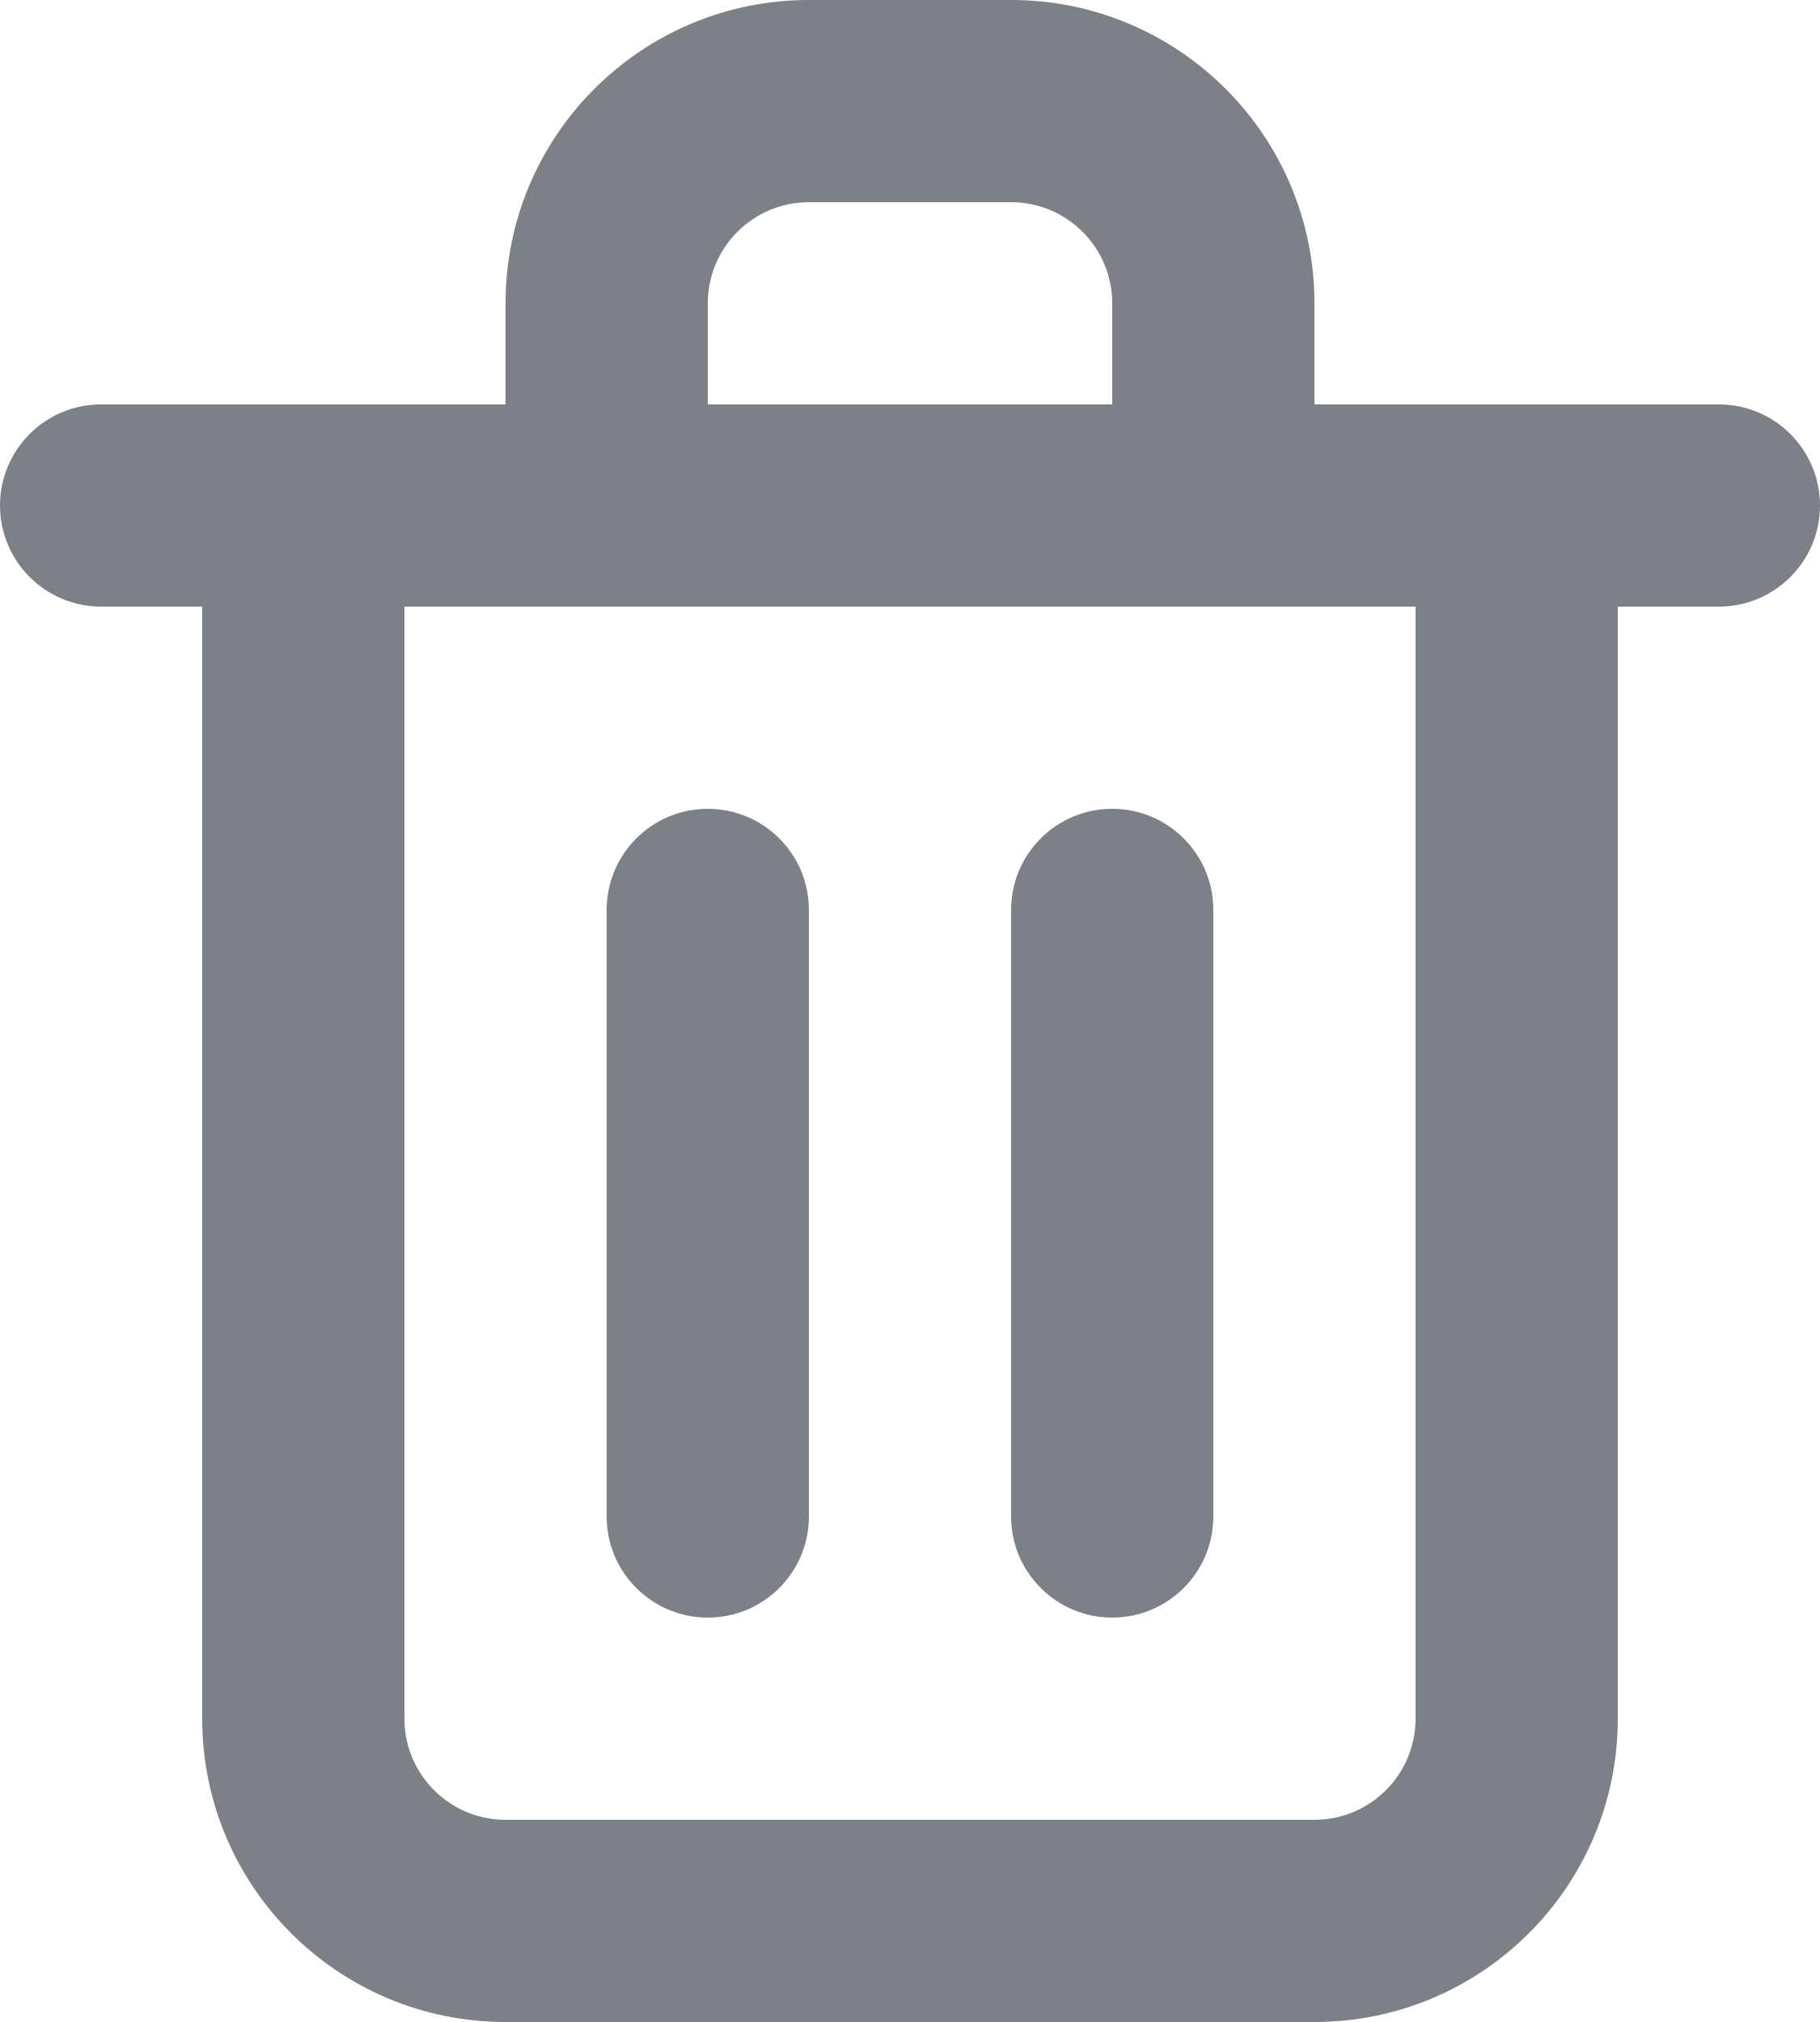
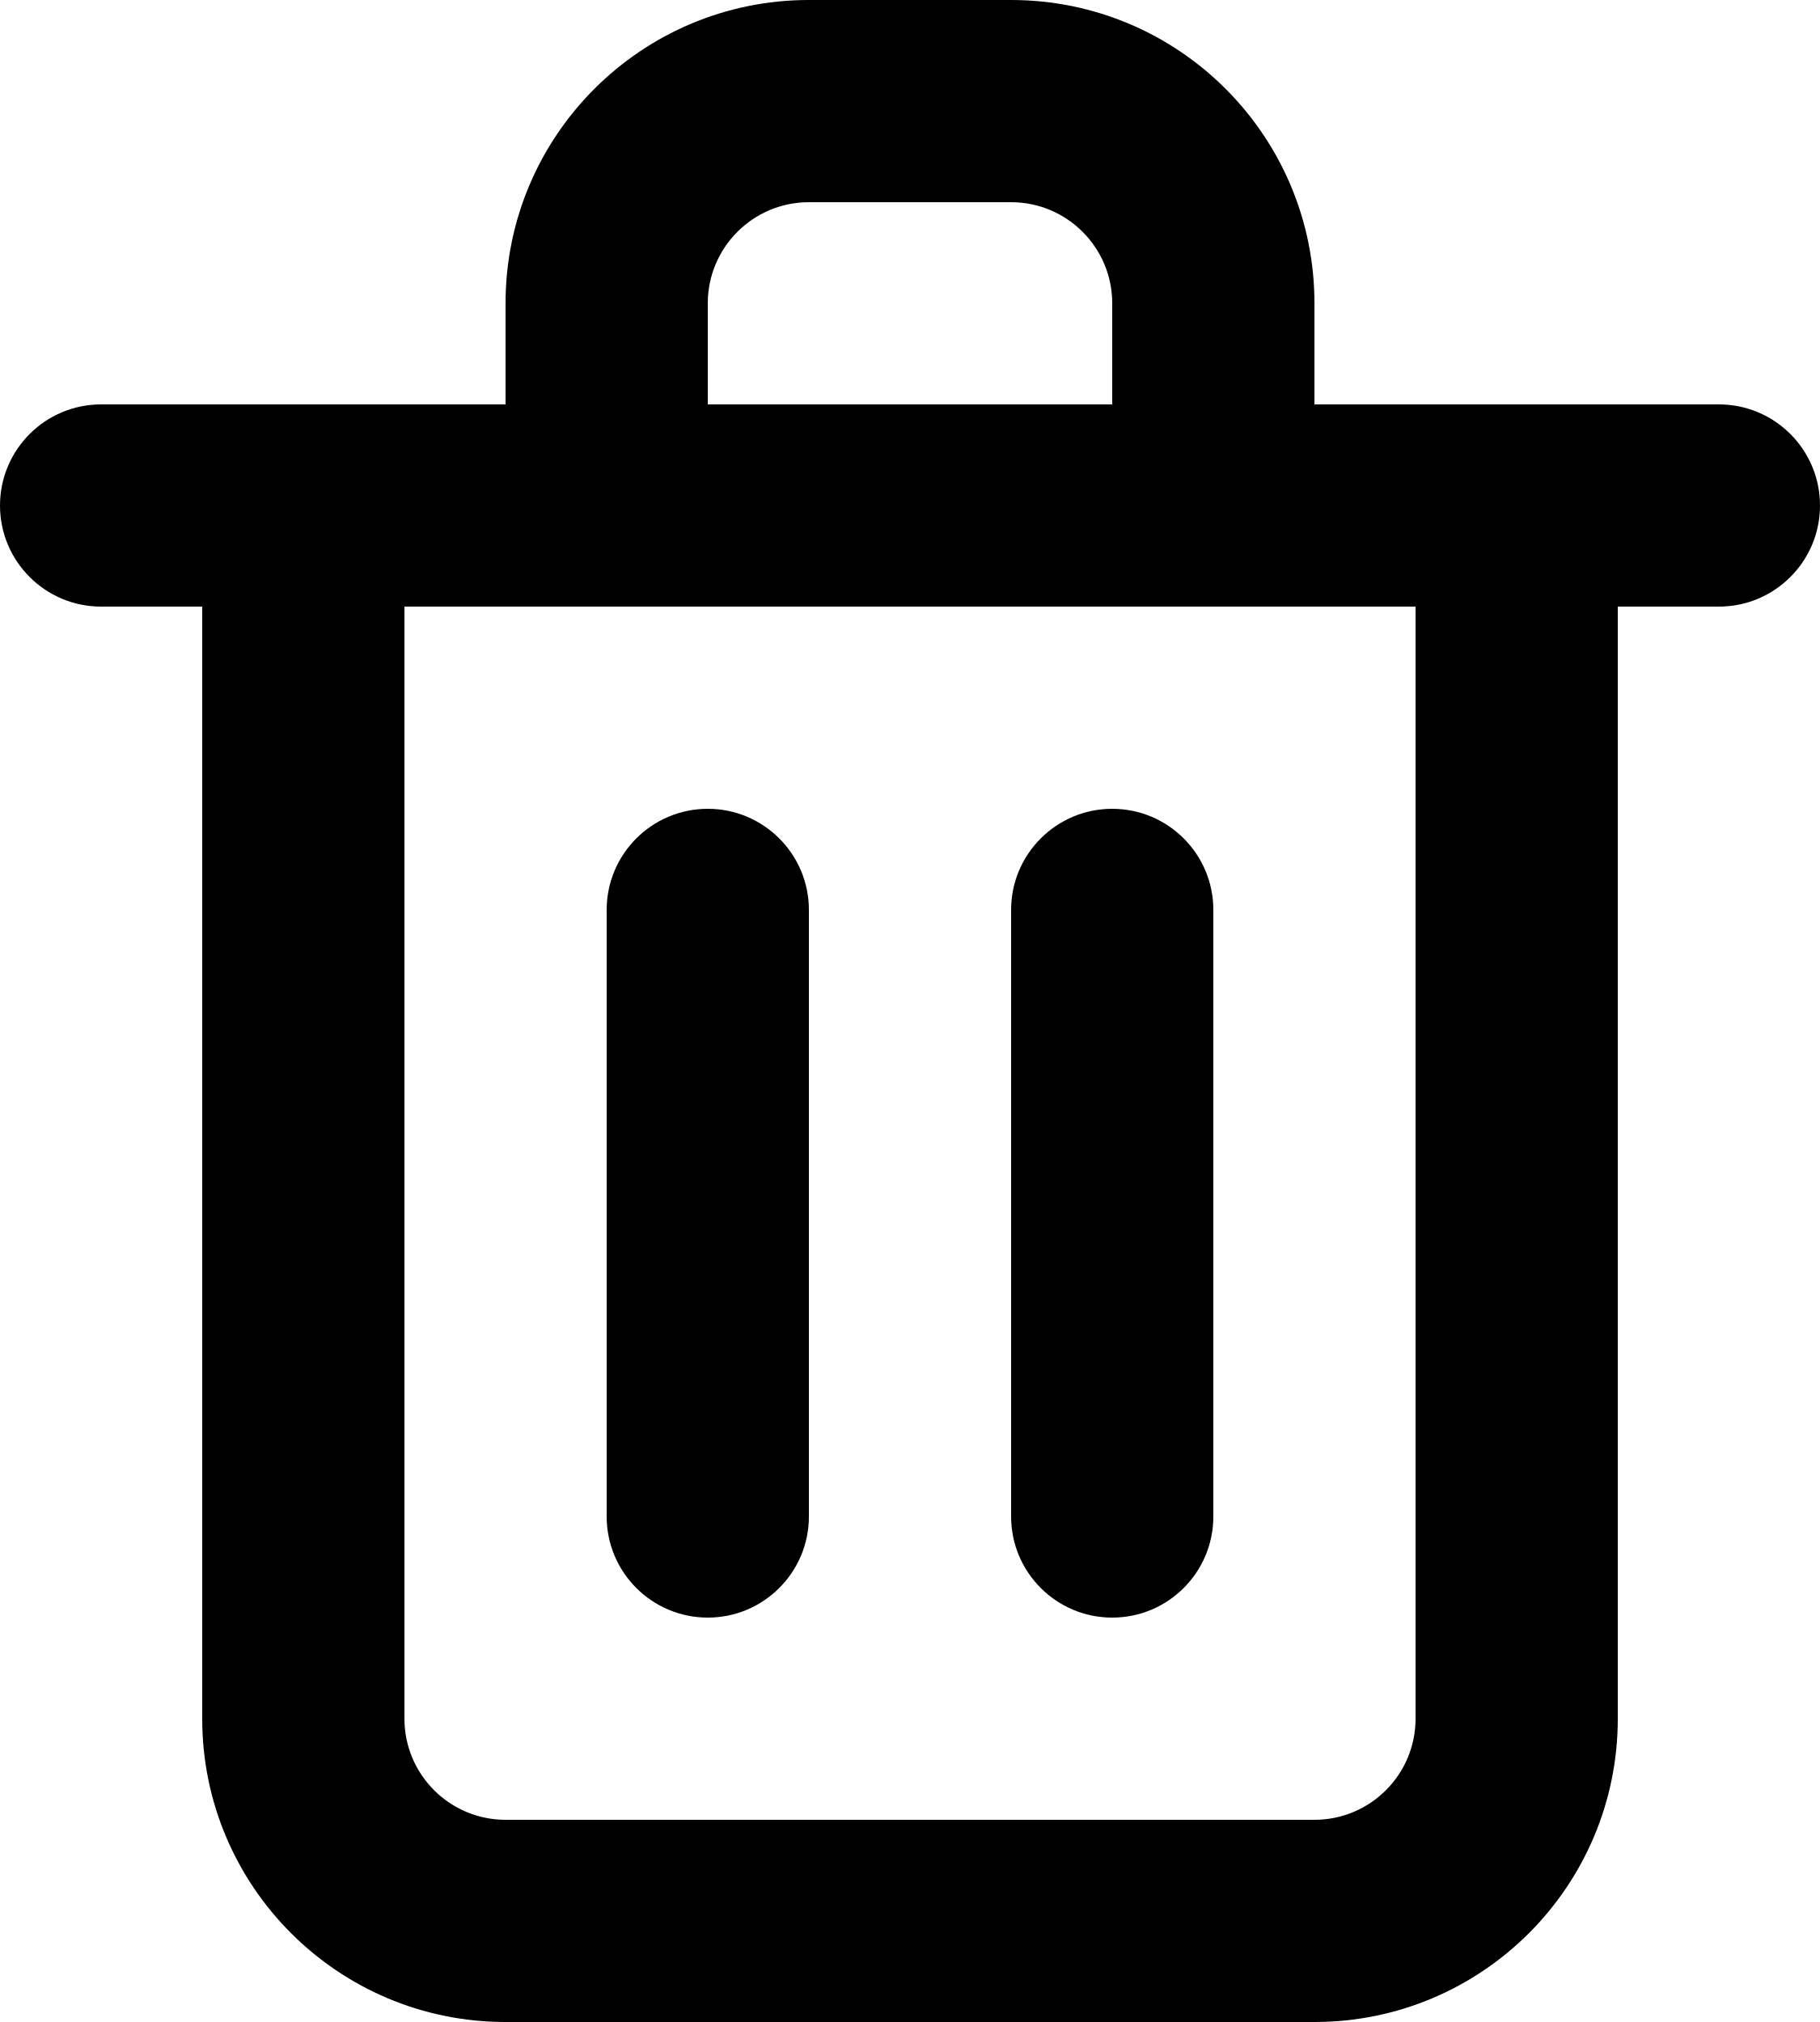
<svg xmlns="http://www.w3.org/2000/svg" viewBox="0 0 18 20" fill="none">
-   <path fill-rule="evenodd" clip-rule="evenodd" d="M17 4H13V3C13 1.343 11.657 0 10 0H8C6.343 0 5 1.343 5 3V4H1C0.448 4 0 4.448 0 5C0 5.552 0.448 6 1 6H2V17C2 18.657 3.343 20 5 20H13C14.657 20 16 18.657 16 17V6H17C17.552 6 18 5.552 18 5C18 4.448 17.552 4 17 4ZM7 16C7.552 16 8 15.552 8 15V9C8 8.448 7.552 8 7 8C6.448 8 6 8.448 6 9V15C6 15.552 6.448 16 7 16ZM8 2C7.448 2 7 2.448 7 3V4H11V3C11 2.448 10.552 2 10 2H8ZM14 17C14 17.552 13.552 18 13 18H5C4.448 18 4 17.552 4 17V6H14V17ZM12 15C12 15.552 11.552 16 11 16C10.448 16 10 15.552 10 15V9C10 8.448 10.448 8 11 8C11.552 8 12 8.448 12 9V15Z" fill="#7C8187" />
+   <path fill-rule="evenodd" clip-rule="evenodd" d="M17 4H13V3C13 1.343 11.657 0 10 0H8C6.343 0 5 1.343 5 3V4H1C0.448 4 0 4.448 0 5C0 5.552 0.448 6 1 6H2V17C2 18.657 3.343 20 5 20H13C14.657 20 16 18.657 16 17V6H17C17.552 6 18 5.552 18 5C18 4.448 17.552 4 17 4ZM7 16C7.552 16 8 15.552 8 15V9C8 8.448 7.552 8 7 8C6.448 8 6 8.448 6 9V15C6 15.552 6.448 16 7 16ZM8 2C7.448 2 7 2.448 7 3V4H11V3C11 2.448 10.552 2 10 2H8ZM14 17C14 17.552 13.552 18 13 18H5C4.448 18 4 17.552 4 17V6H14V17ZM12 15C12 15.552 11.552 16 11 16C10.448 16 10 15.552 10 15V9C10 8.448 10.448 8 11 8C11.552 8 12 8.448 12 9V15Z" fill="currentColor" />
</svg>
